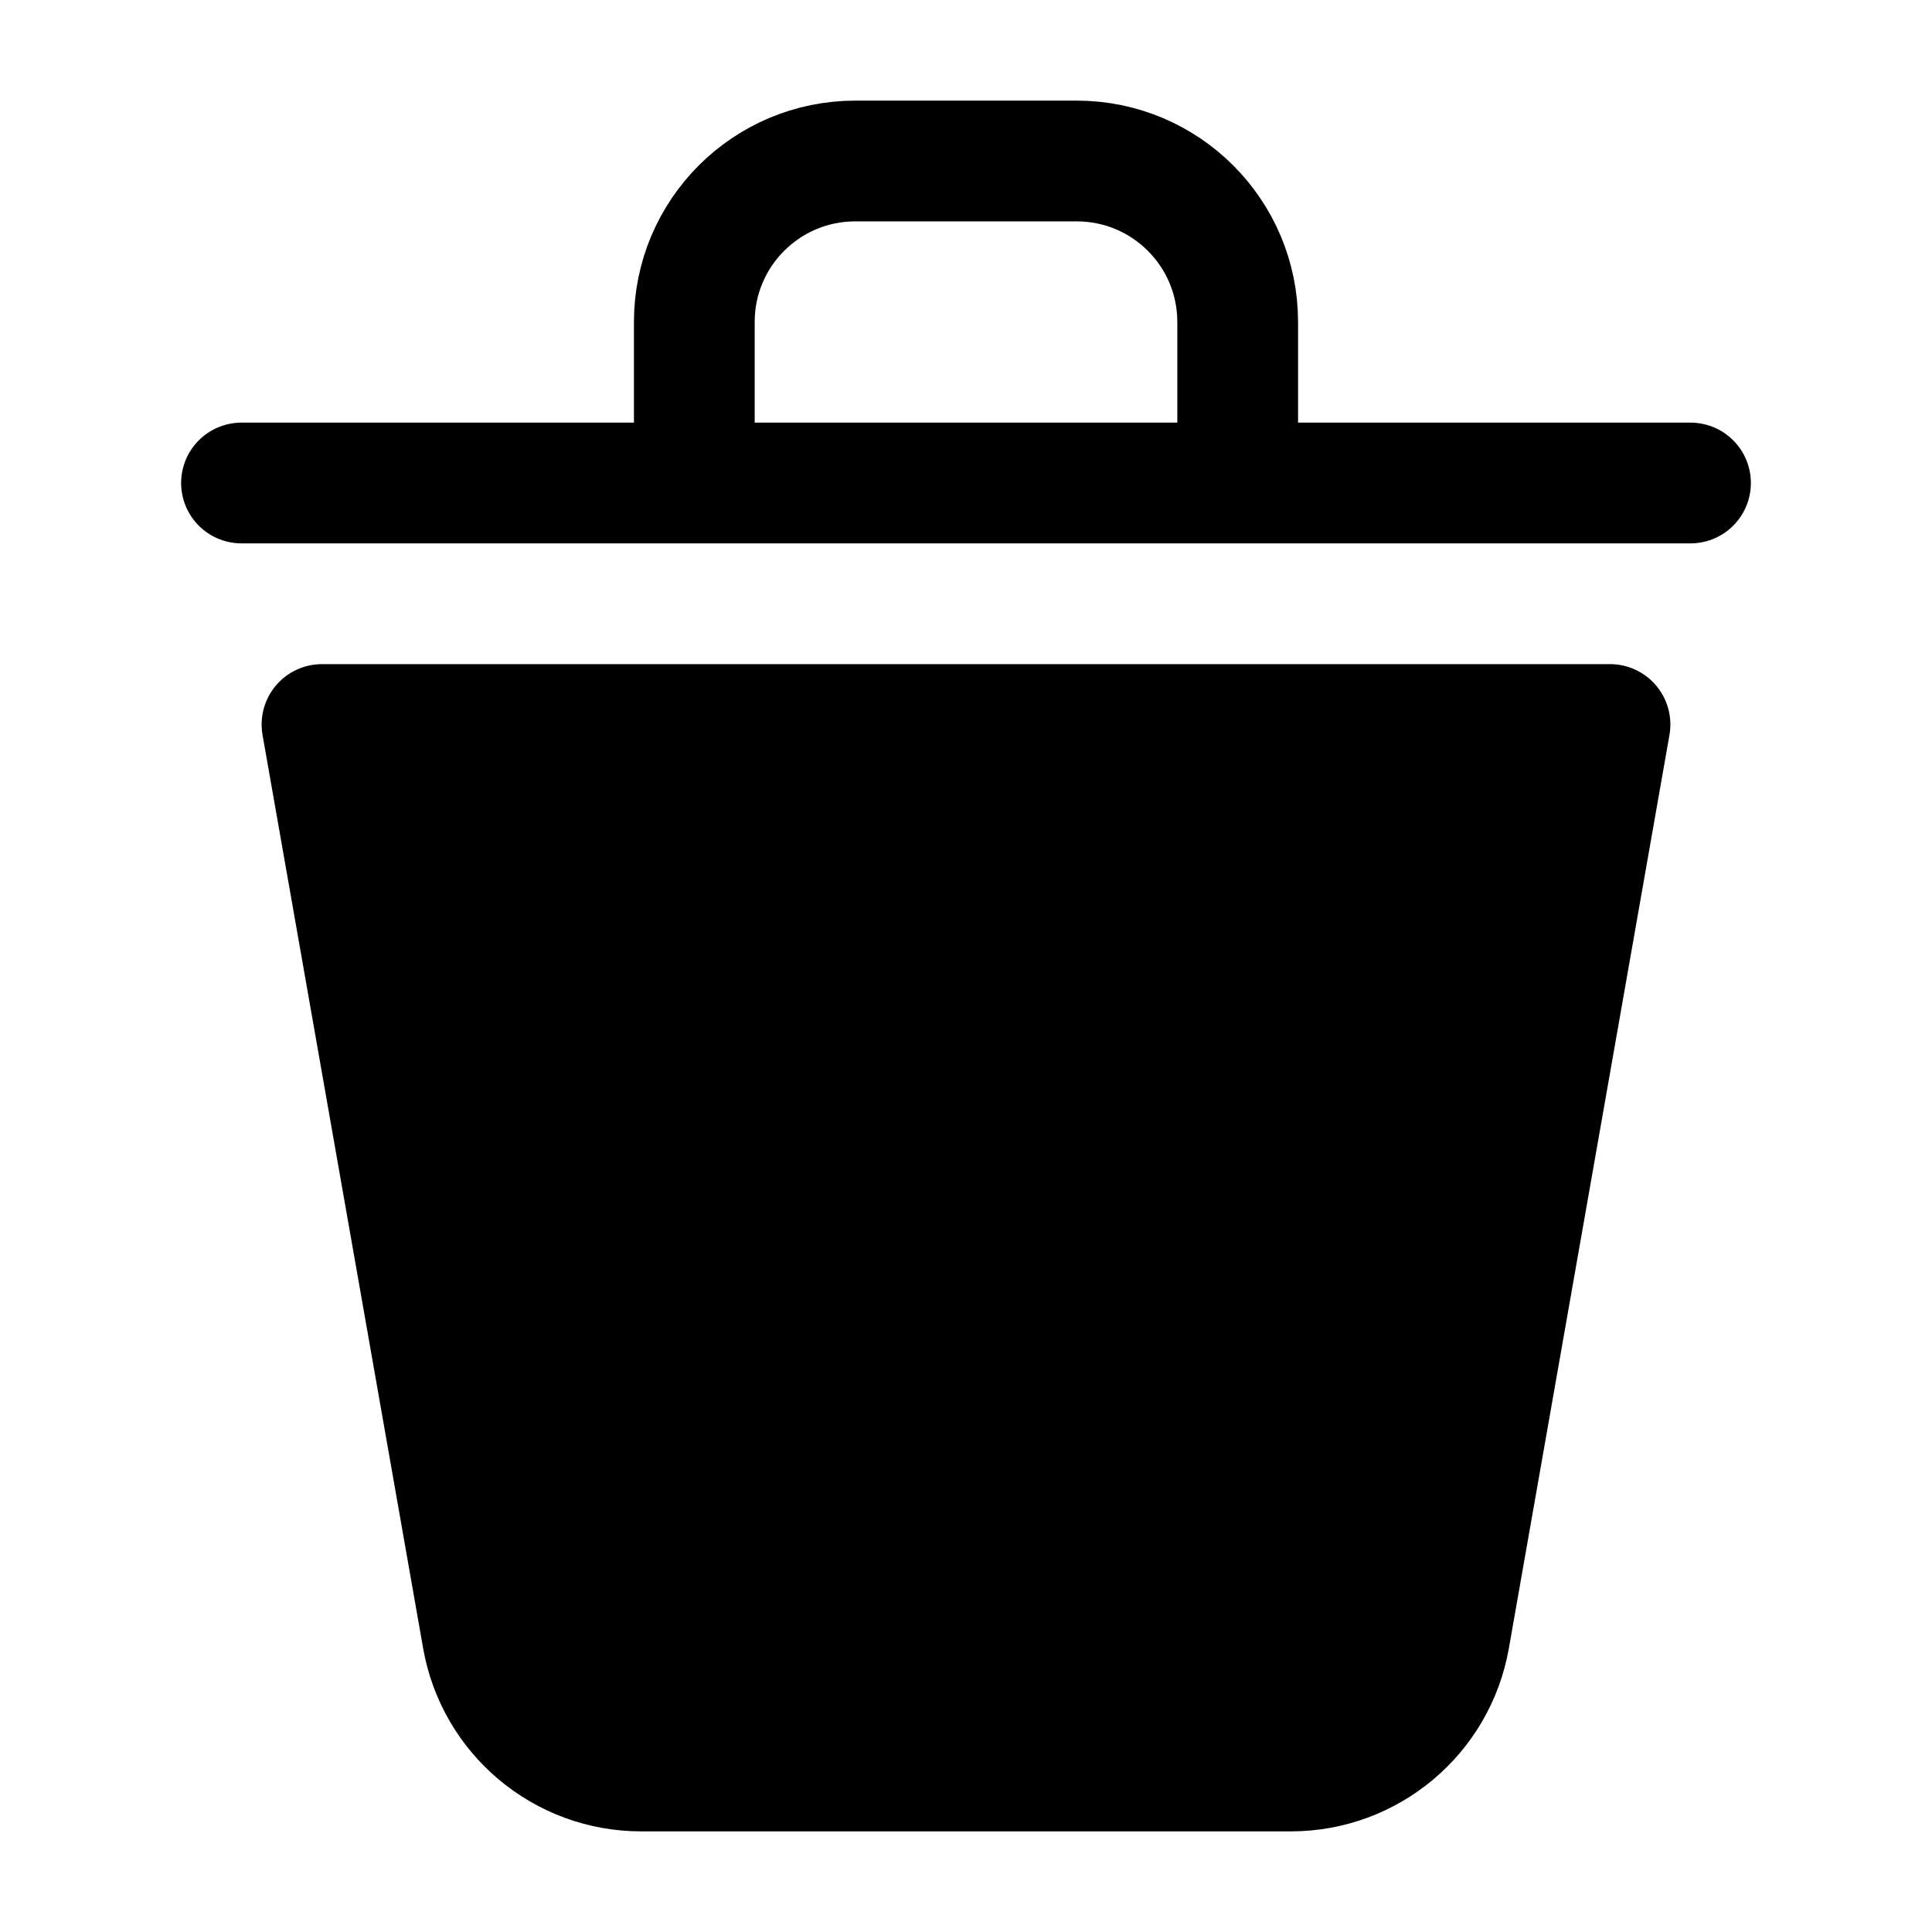
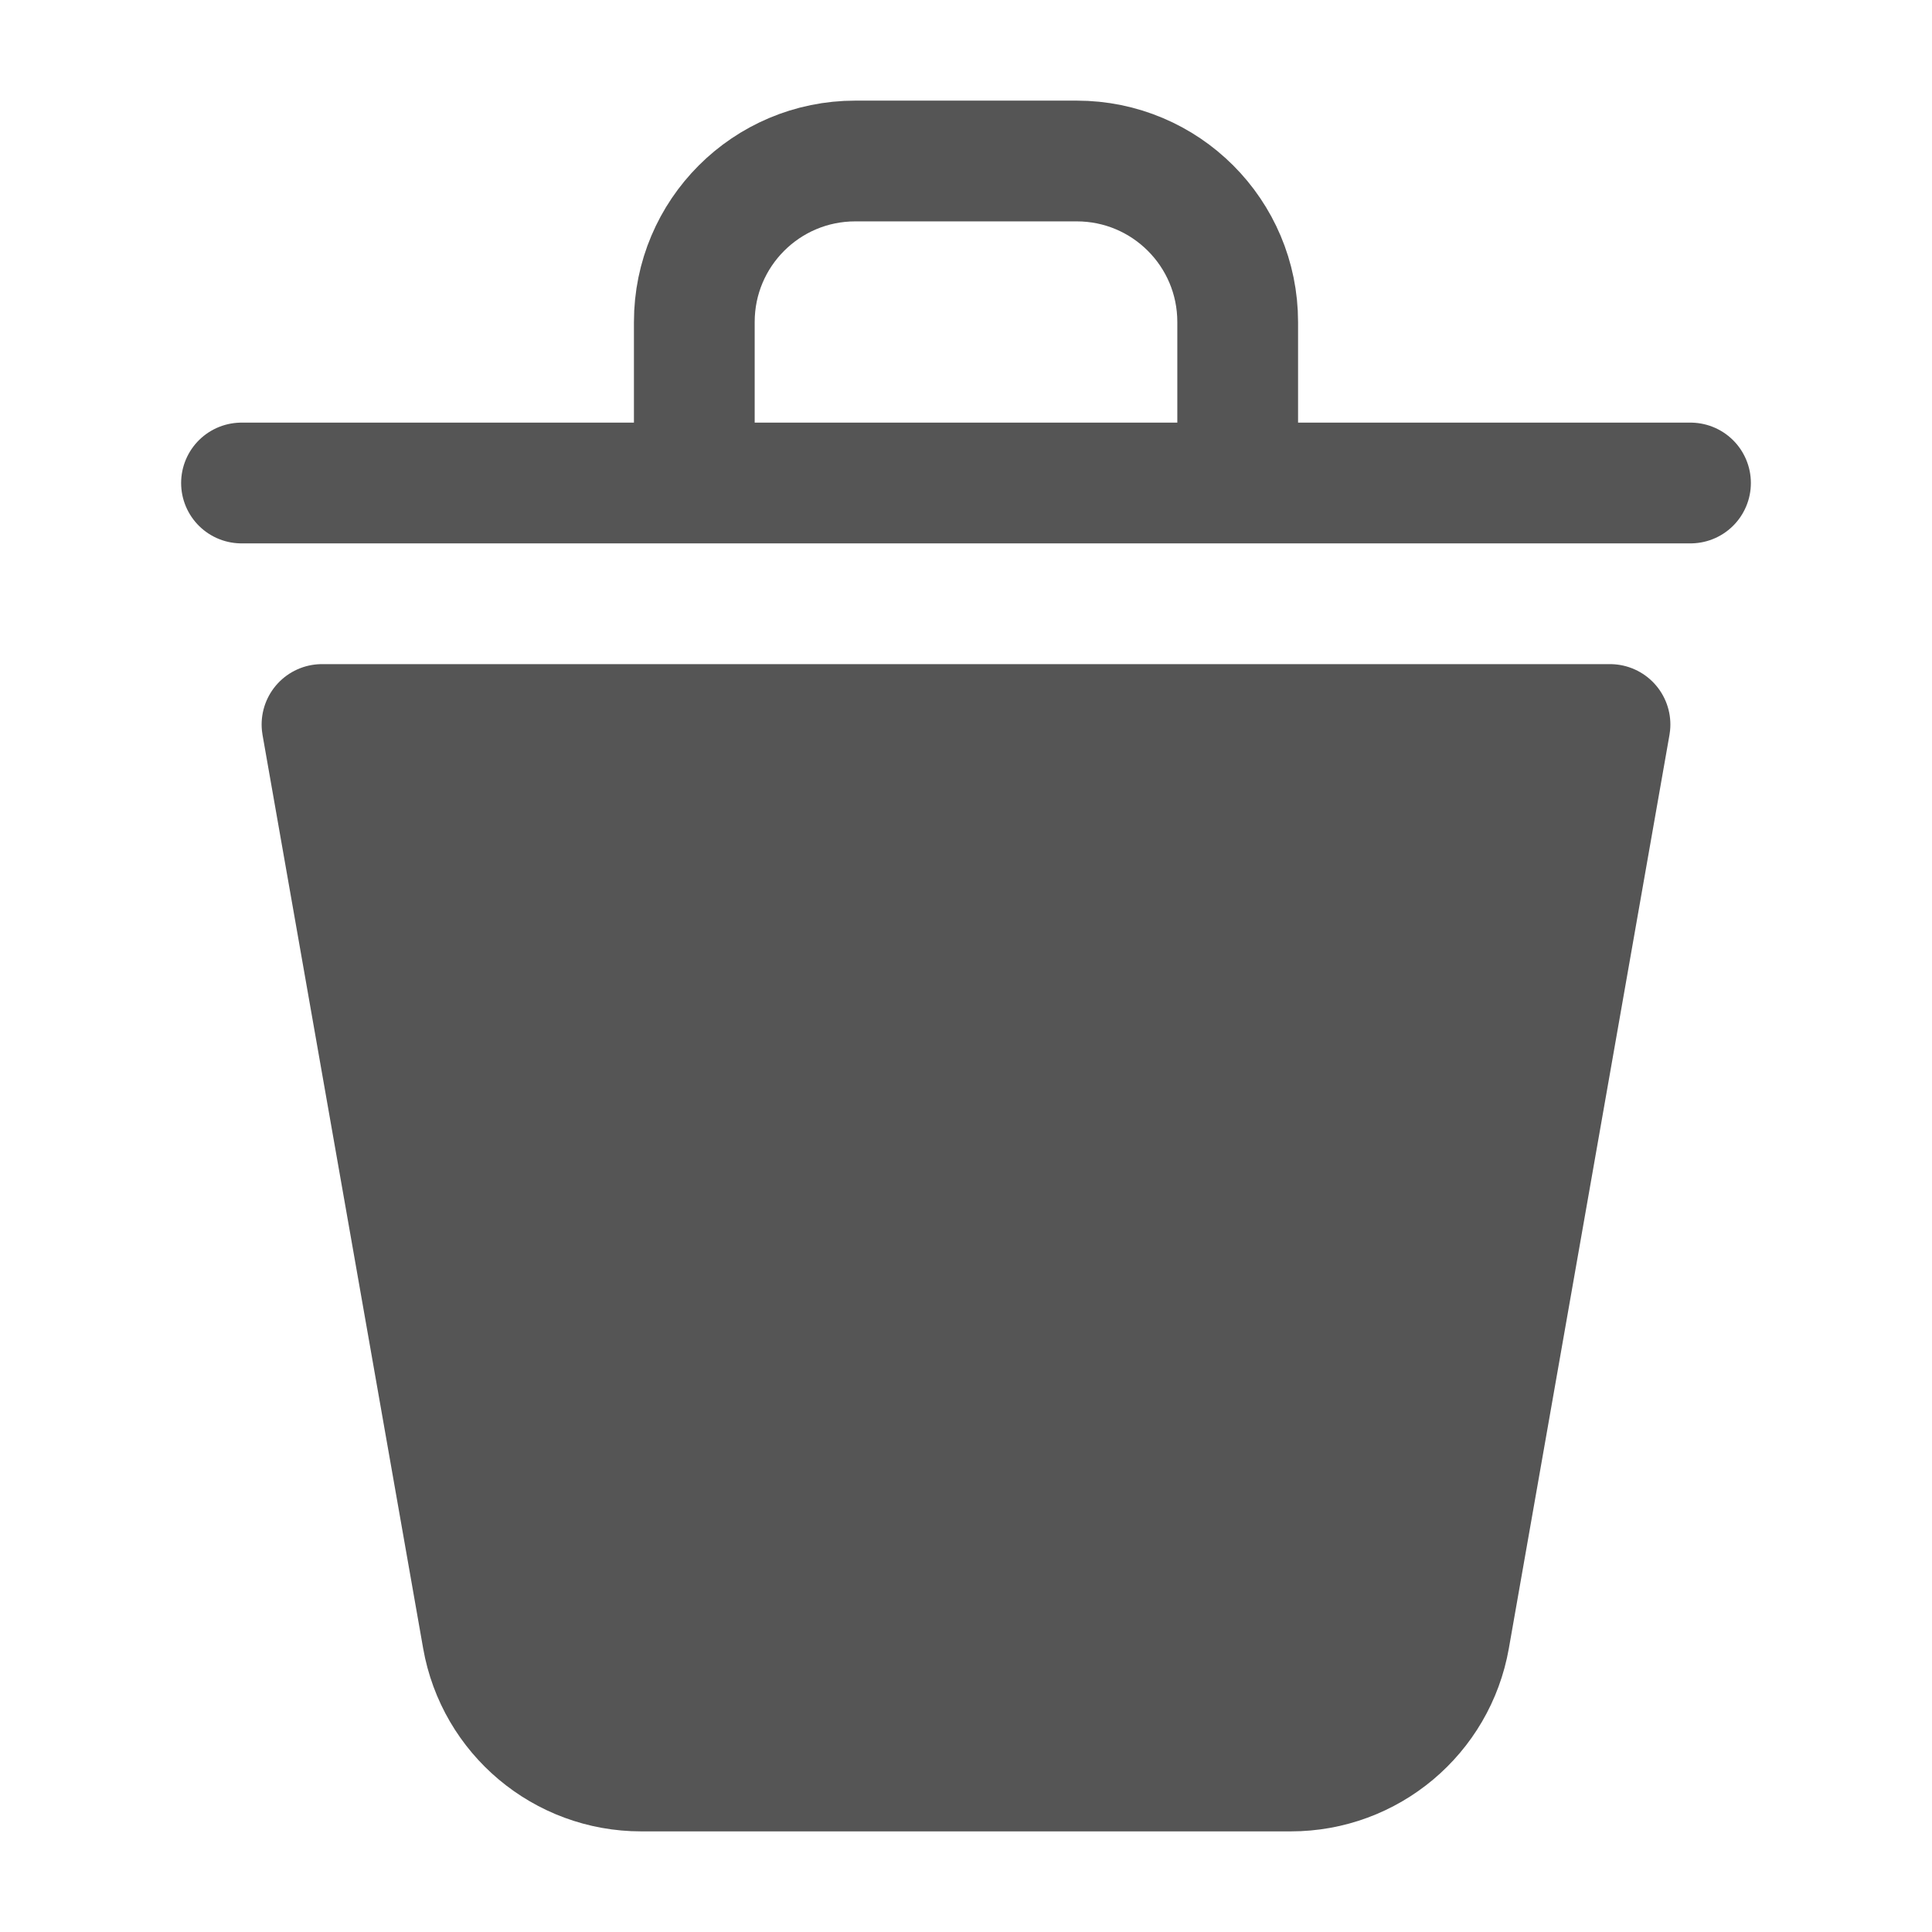
- <svg xmlns="http://www.w3.org/2000/svg" width="24px" height="24px" viewBox="0 0 24 24" fill="none" stroke-width="1.5">
-   <path d="M20 9L18.005 20.346C17.837 21.303 17.006 22 16.035 22H7.965C6.994 22 6.163 21.303 5.995 20.346L4 9H20Z" fill="currentColor" stroke="currentColor" stroke-linecap="round" stroke-linejoin="round" />
-   <path d="M21 6H15.375M3 6H8.625M8.625 6V4C8.625 2.895 9.52 2 10.625 2H13.375C14.48 2 15.375 2.895 15.375 4V6M8.625 6H15.375" stroke="currentColor" stroke-linecap="round" stroke-linejoin="round" />
+ <svg xmlns="http://www.w3.org/2000/svg" width="24" height="24" viewBox="0 0 24 24" fill="none" stroke-width="1.5">
+   <path d="M20 9L18.005 20.346C17.837 21.303 17.006 22 16.035 22H7.965C6.994 22 6.163 21.303 5.995 20.346L4 9H20Z" fill="#555" stroke="#555" stroke-linecap="round" stroke-linejoin="round" />
+   <path d="M21 6H15.375M3 6H8.625M8.625 6V4C8.625 2.895 9.52 2 10.625 2H13.375C14.48 2 15.375 2.895 15.375 4V6M8.625 6H15.375" stroke="#555" stroke-linecap="round" stroke-linejoin="round" />
</svg>
